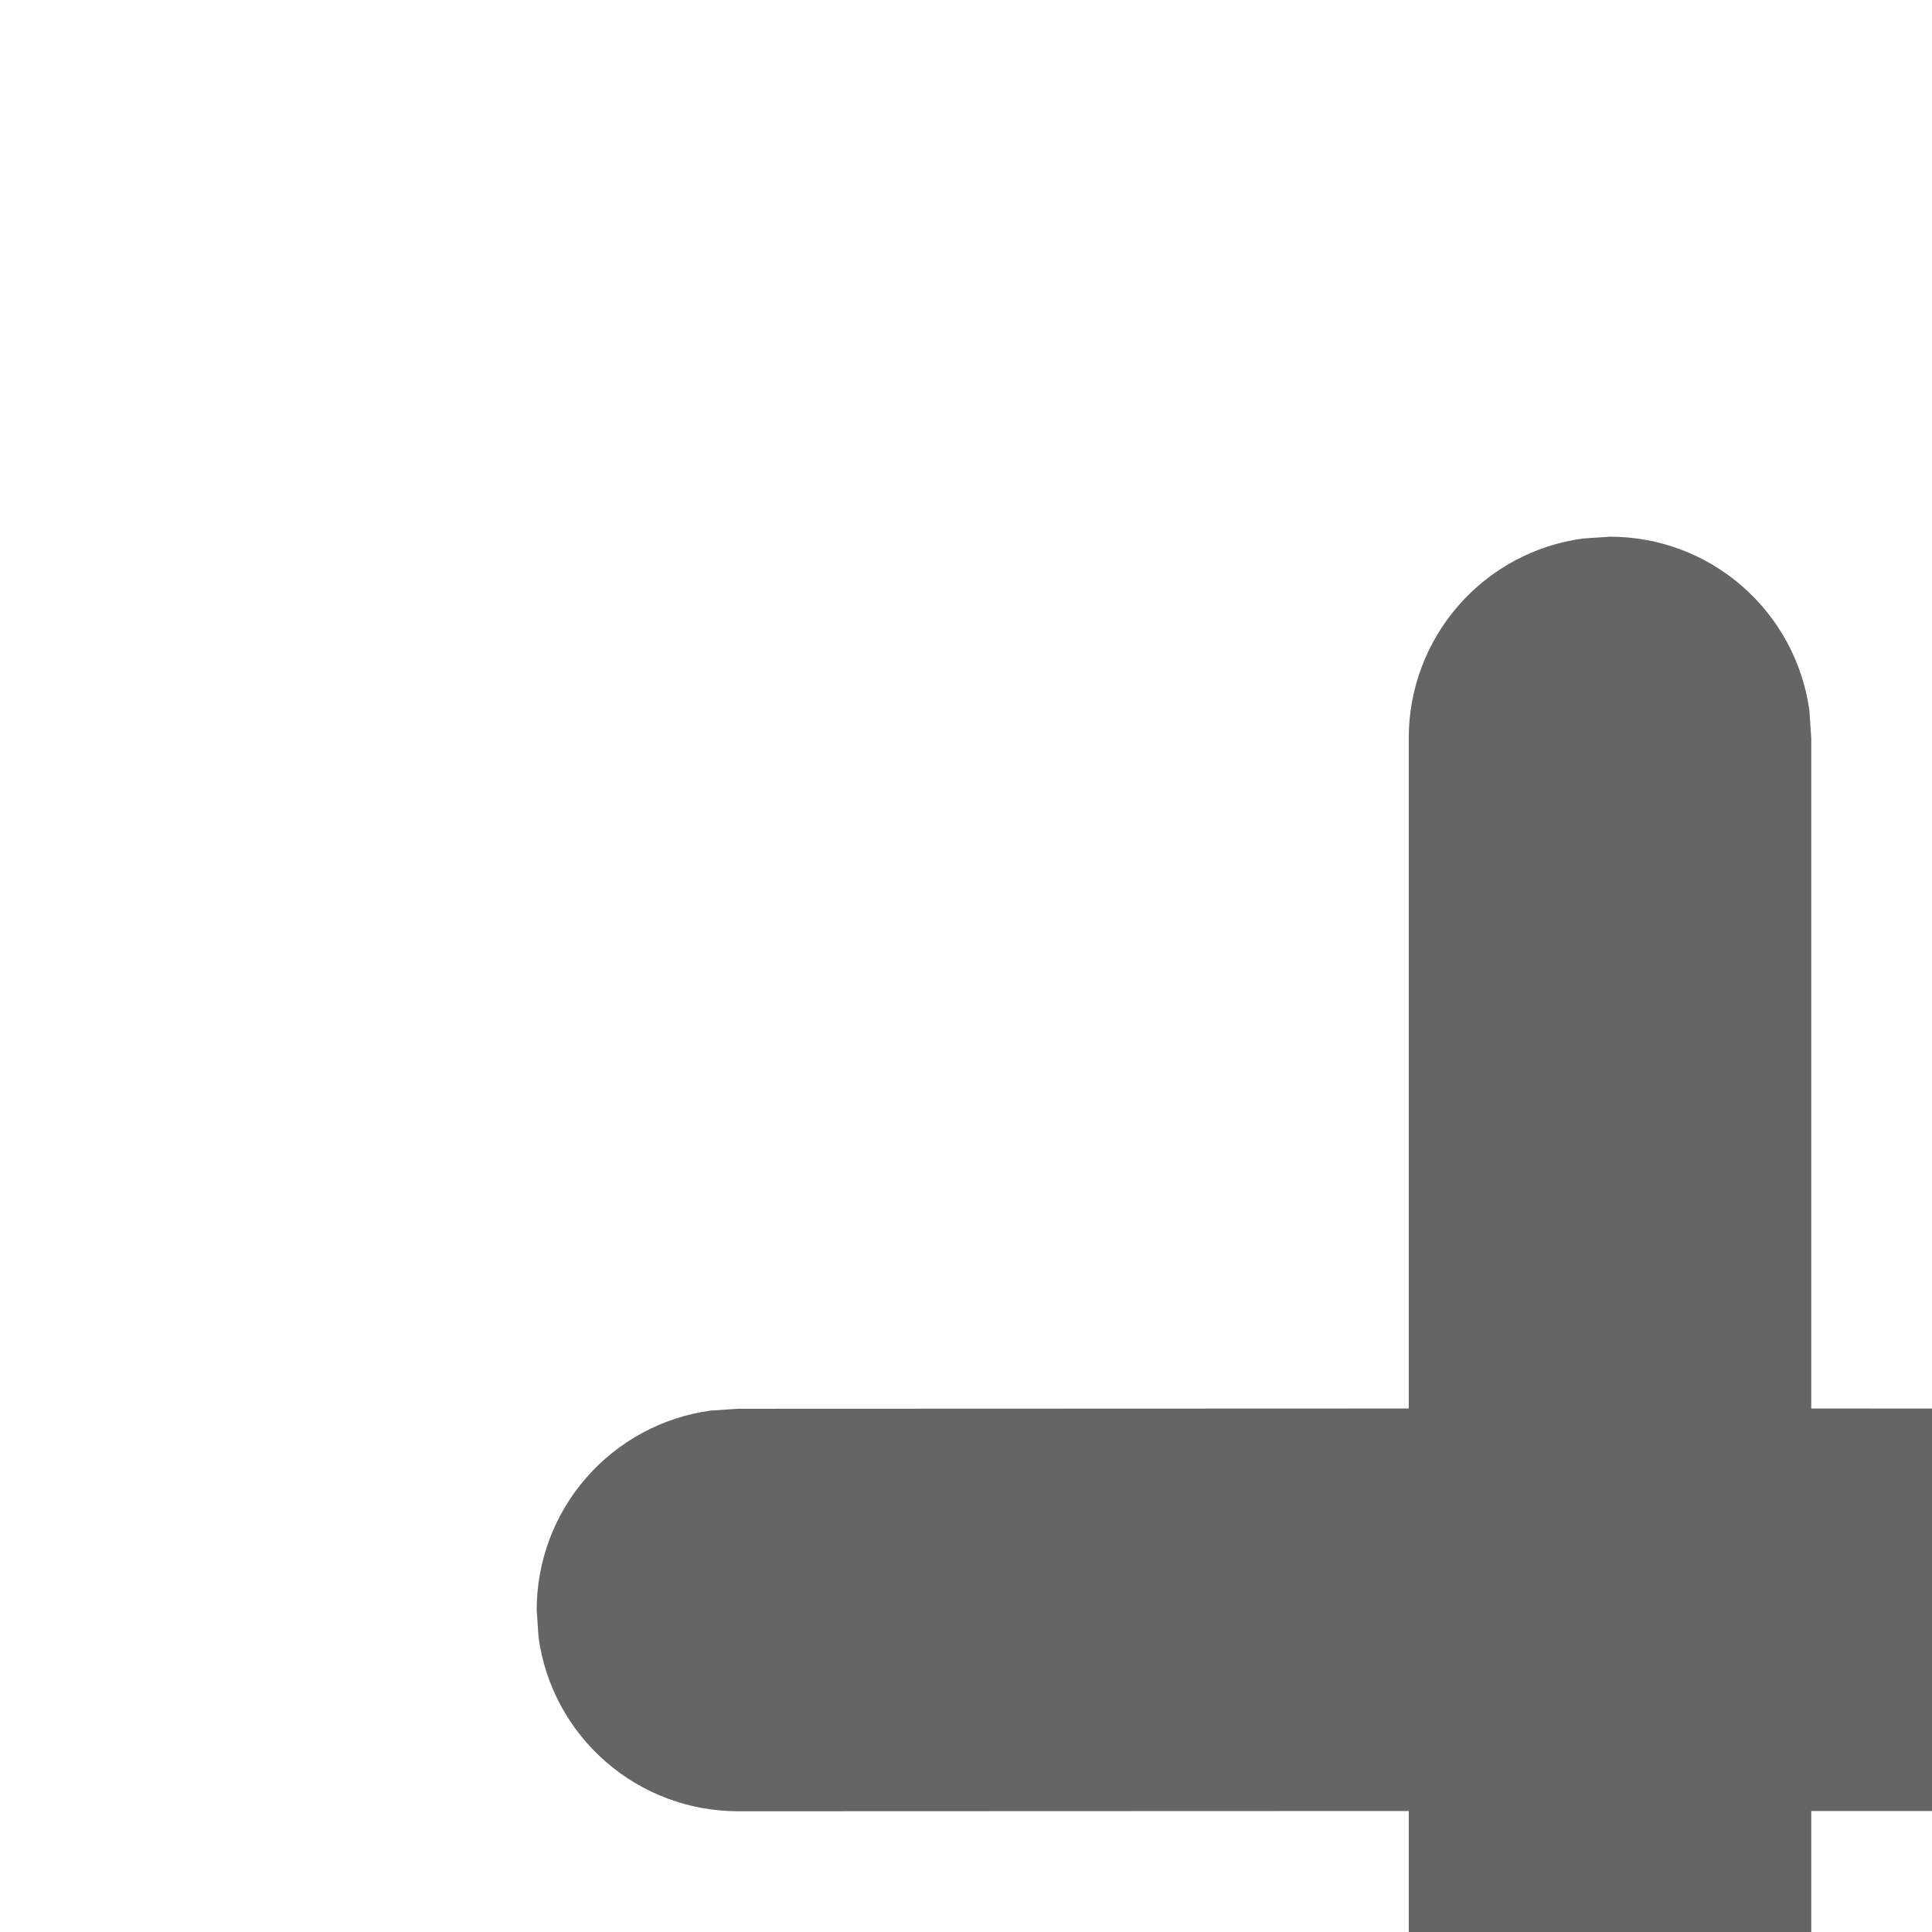
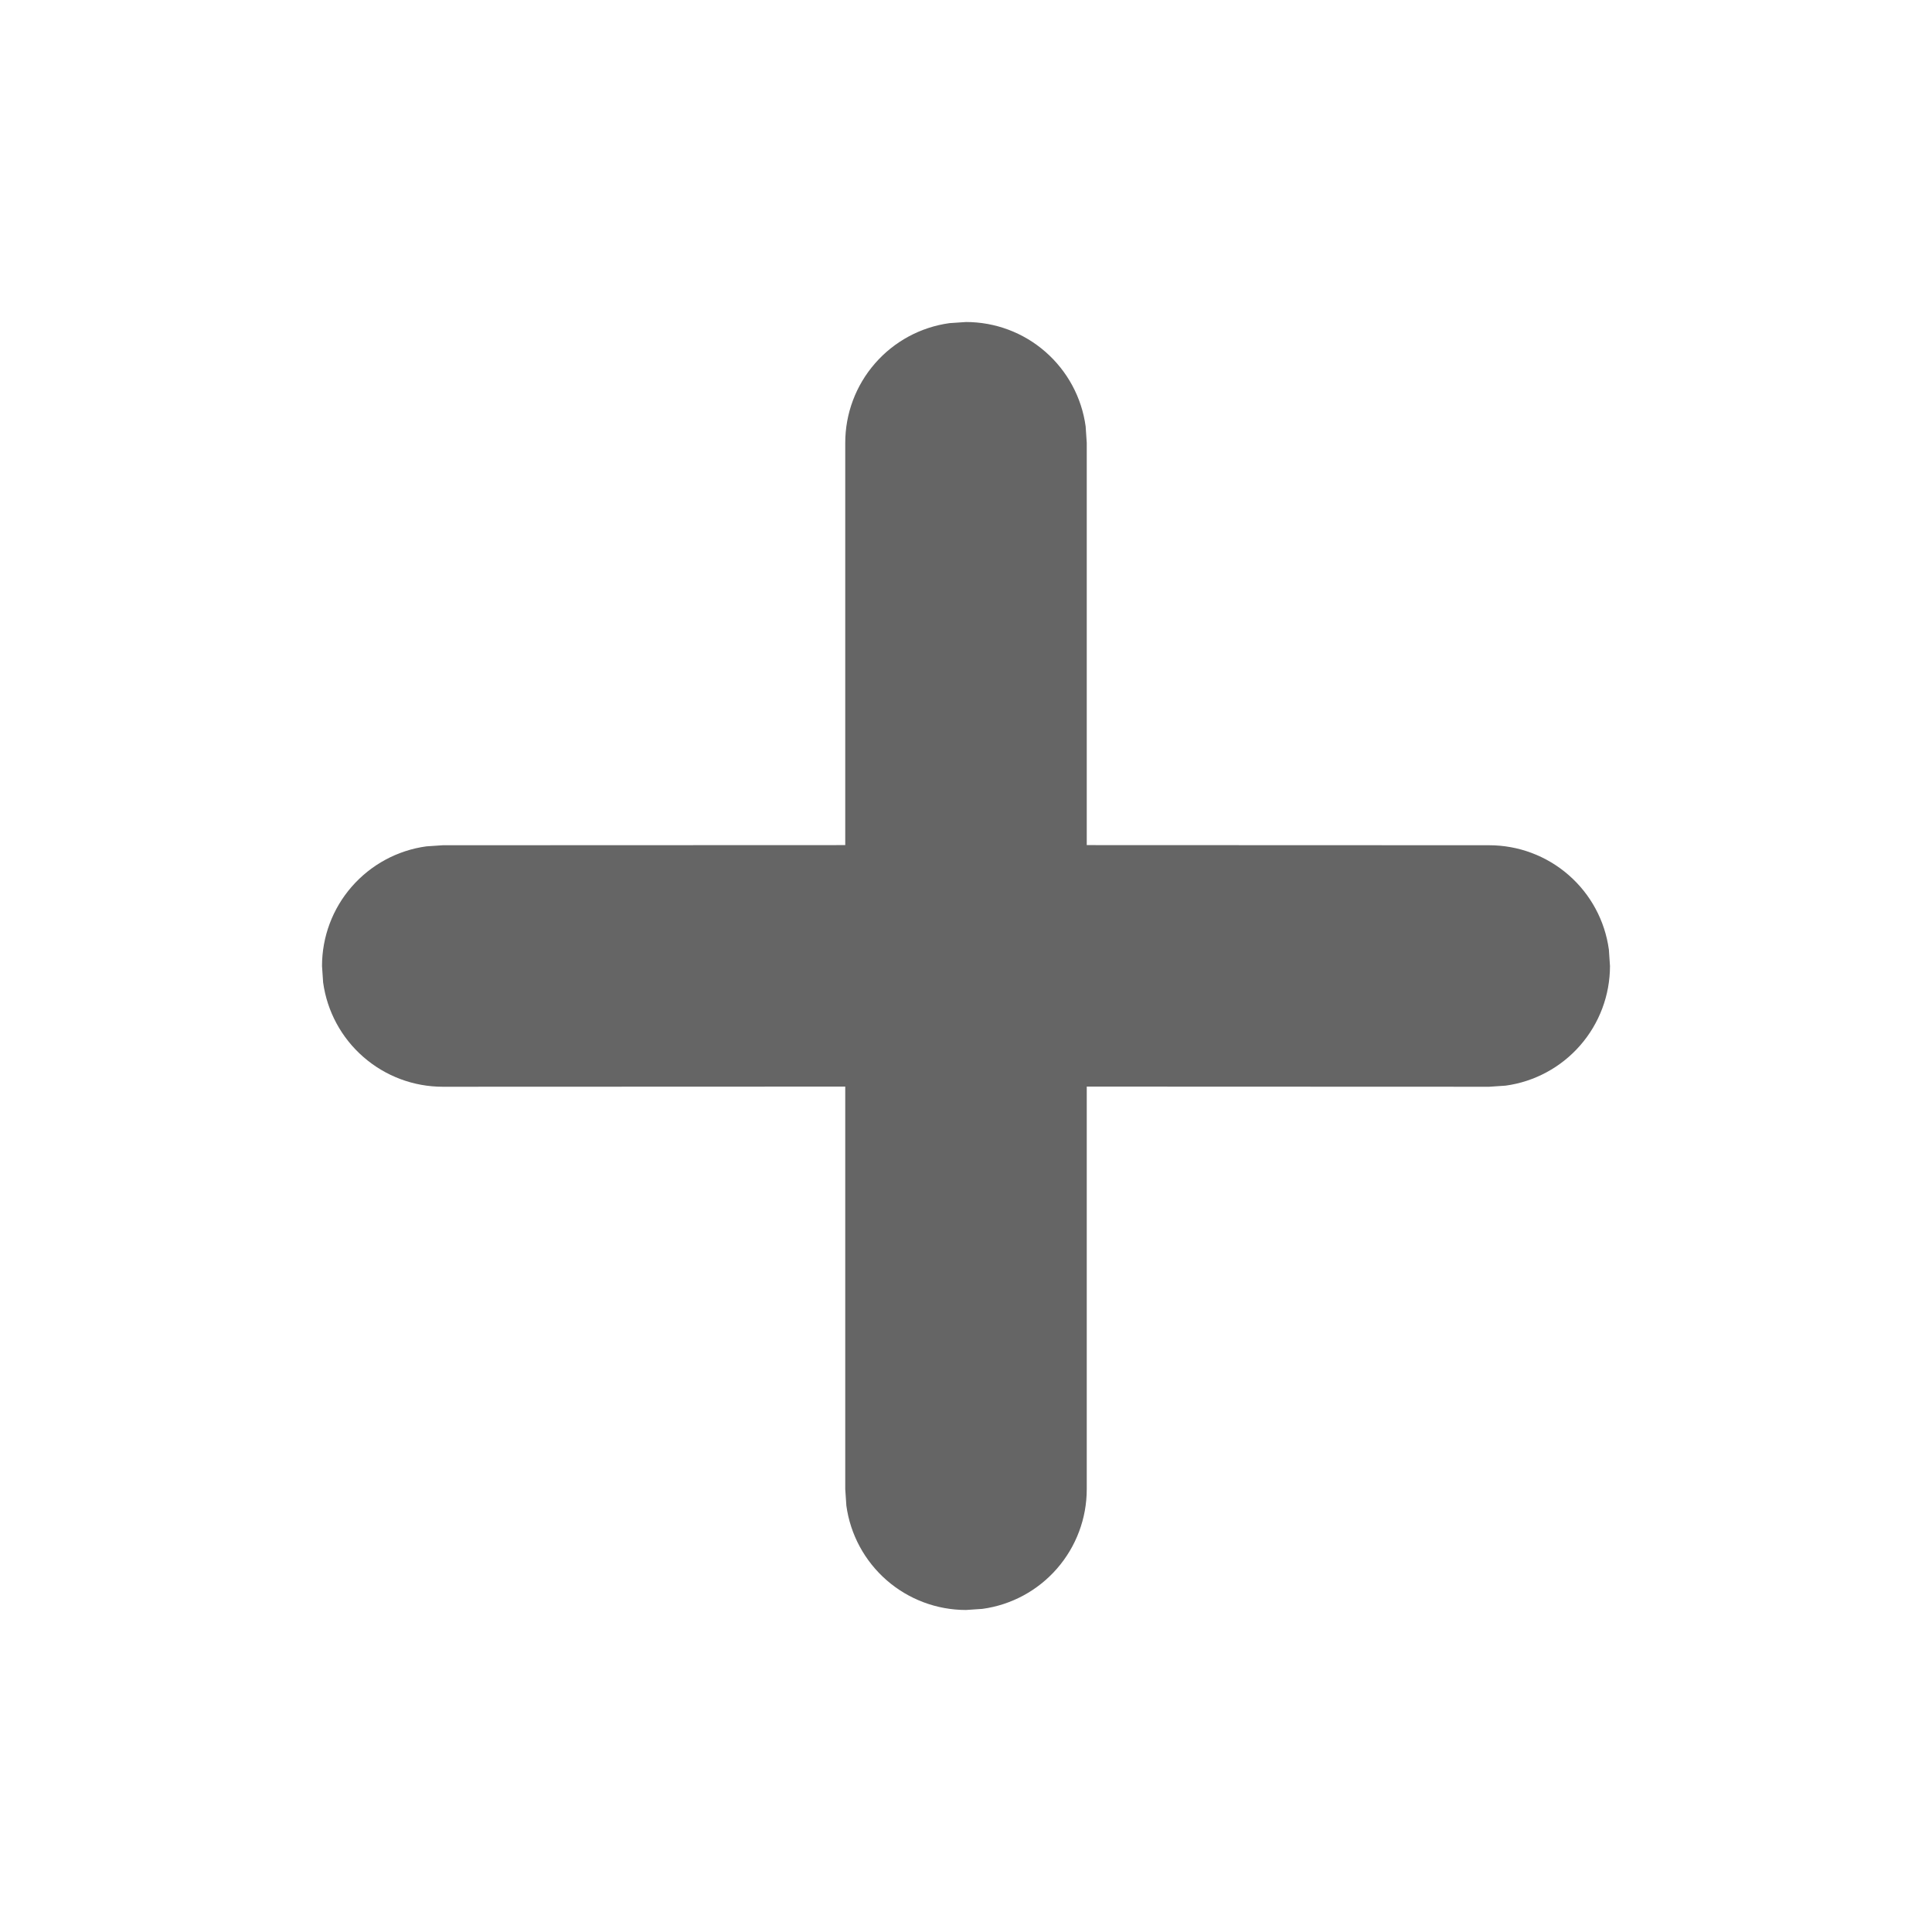
- <svg xmlns="http://www.w3.org/2000/svg" viewBox="0 0 24 24" fill="none">
+ <svg xmlns="http://www.w3.org/2000/svg" viewBox="0 0 40 40">
  <path d="M19.66 6.69L20 6.667C20.604 6.667 21.188 6.885 21.643 7.283C22.098 7.68 22.395 8.228 22.477 8.827L22.5 9.167V17.497L30.833 17.5C31.437 17.5 32.021 17.719 32.476 18.116C32.932 18.513 33.228 19.061 33.31 19.66L33.333 20C33.333 20.604 33.114 21.188 32.717 21.643C32.32 22.098 31.772 22.395 31.173 22.477L30.833 22.5L22.5 22.497V30.833C22.5 31.437 22.281 32.021 21.884 32.476C21.487 32.932 20.939 33.228 20.34 33.31L20 33.333C19.396 33.333 18.812 33.114 18.357 32.717C17.902 32.32 17.605 31.772 17.523 31.173L17.5 30.833V22.497L9.167 22.5C8.562 22.5 7.979 22.281 7.524 21.884C7.068 21.487 6.772 20.939 6.69 20.34L6.667 20C6.667 19.396 6.885 18.812 7.283 18.357C7.68 17.902 8.228 17.605 8.827 17.523L9.167 17.5L17.5 17.497V9.167C17.5 8.562 17.719 7.979 18.116 7.524C18.513 7.068 19.061 6.772 19.66 6.69L20 6.667L19.66 6.69Z" fill="#656565" />
</svg>
